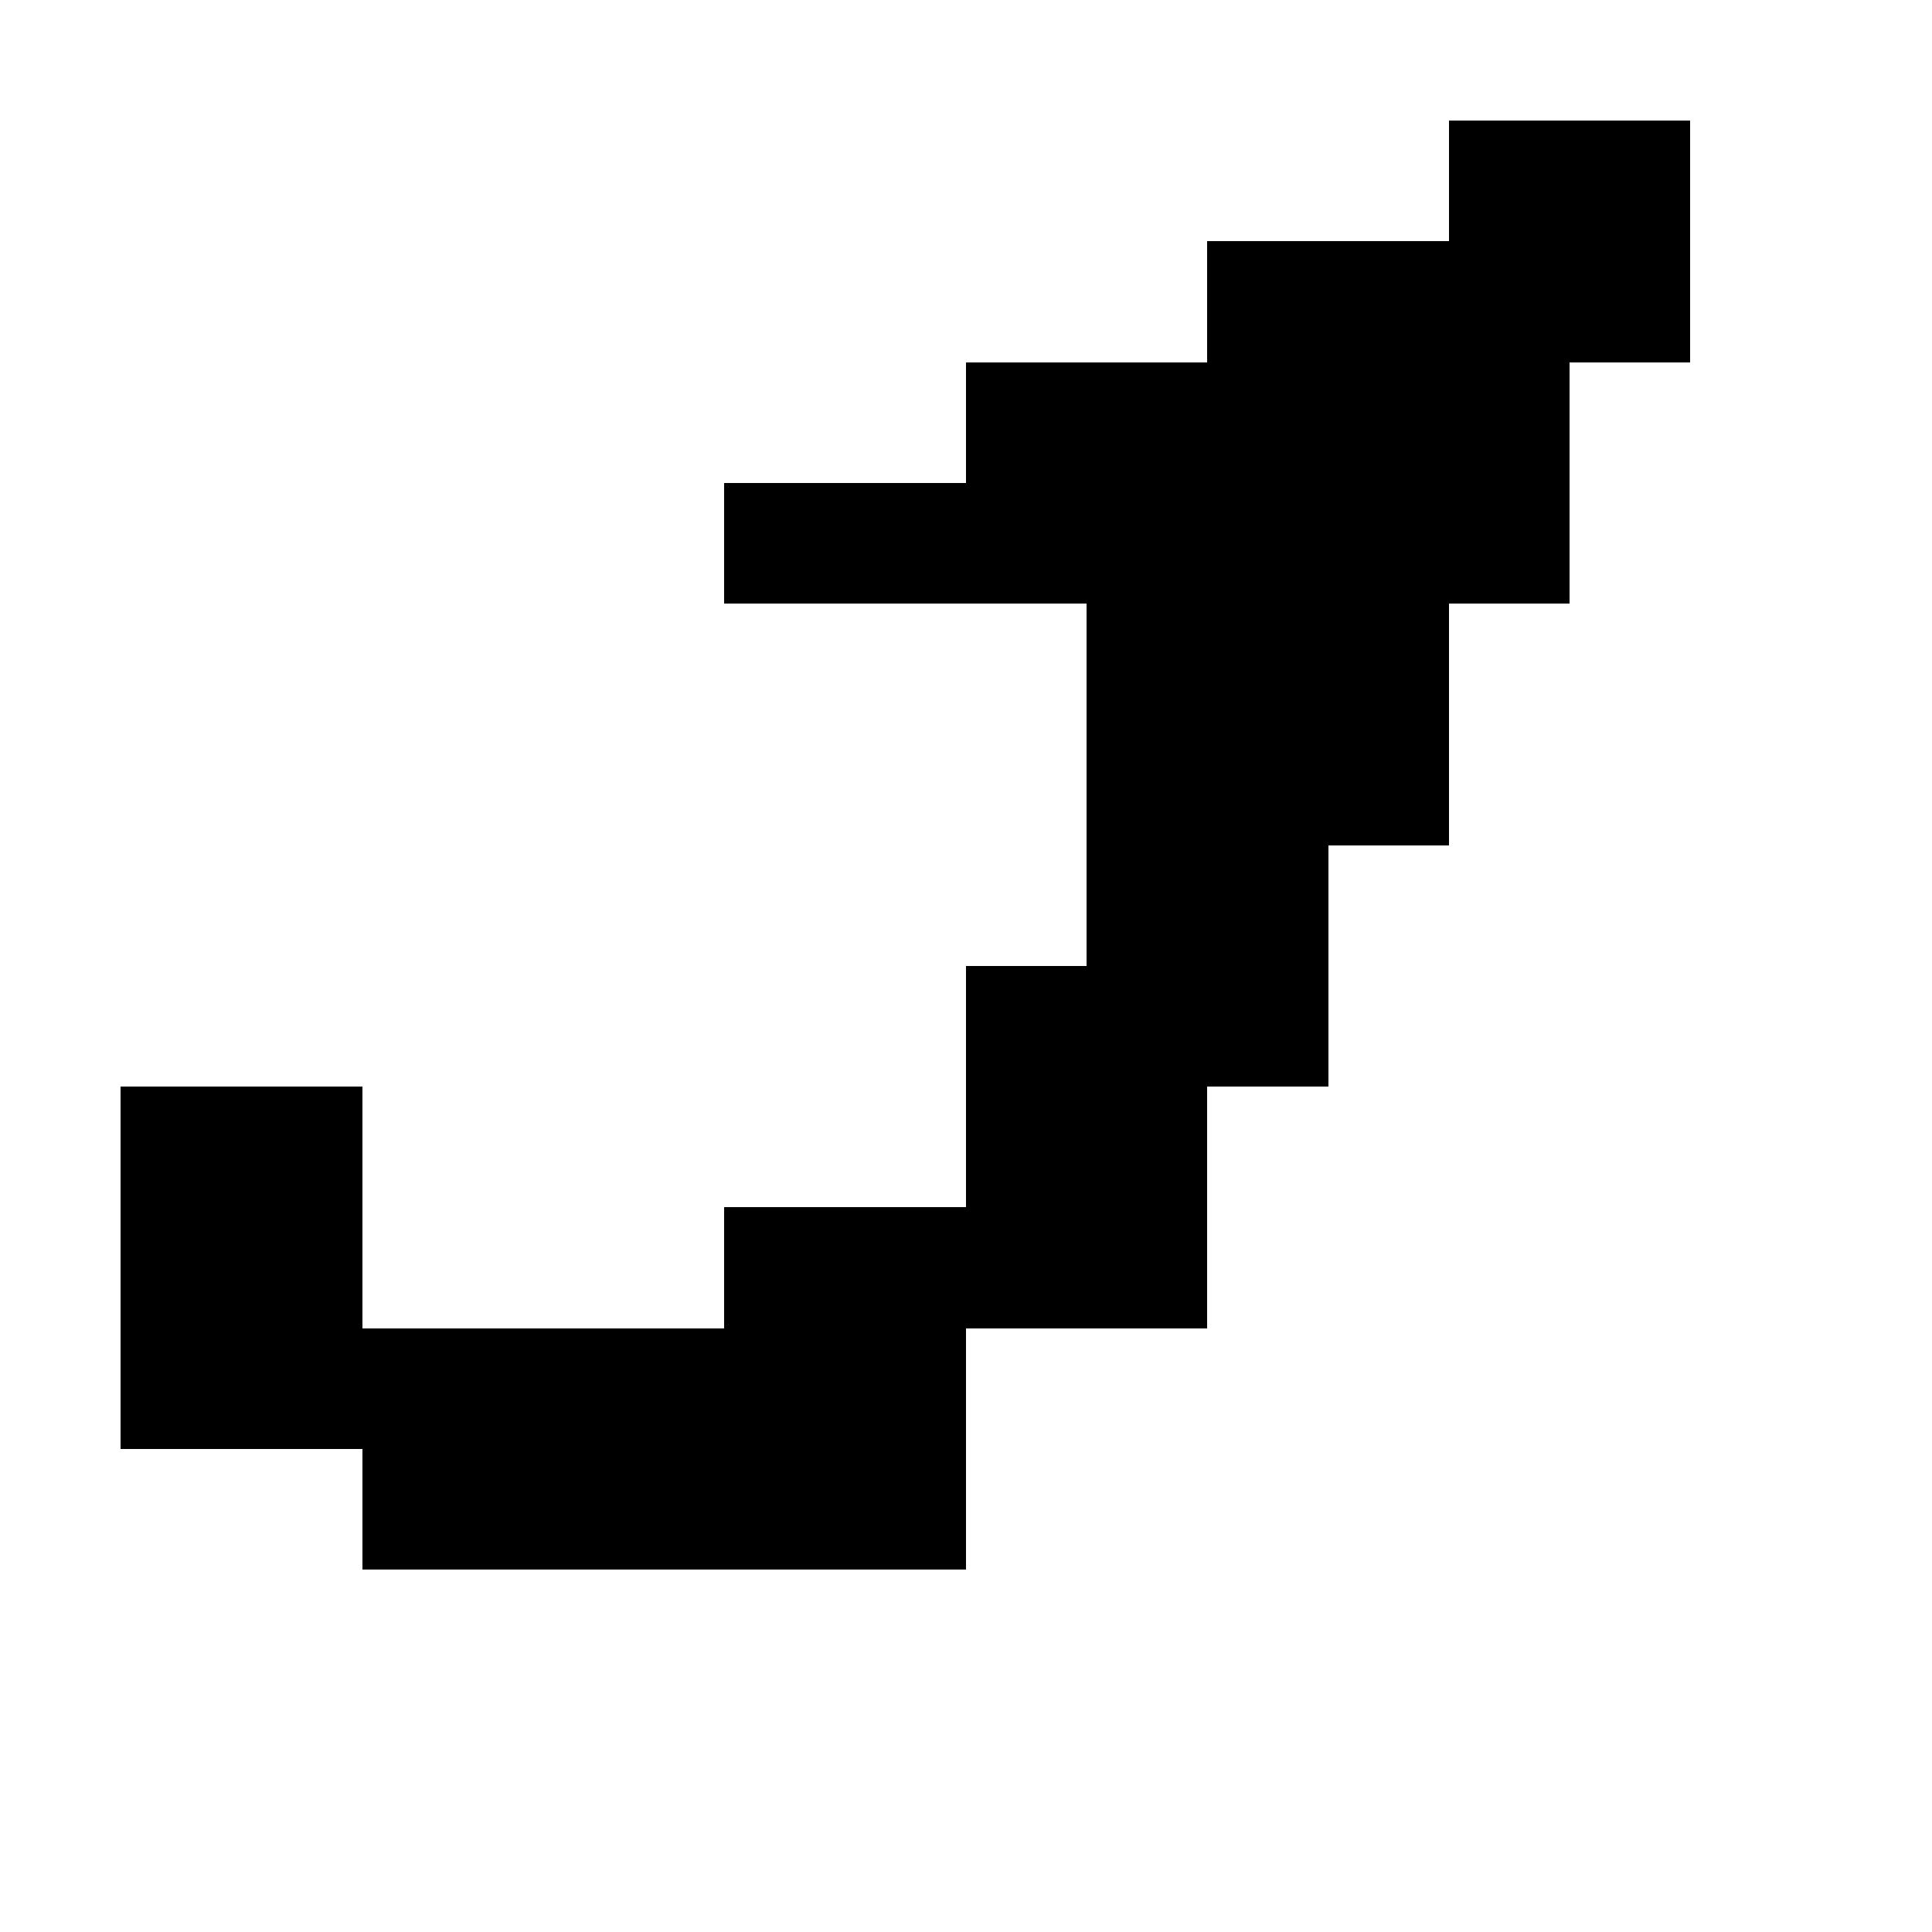
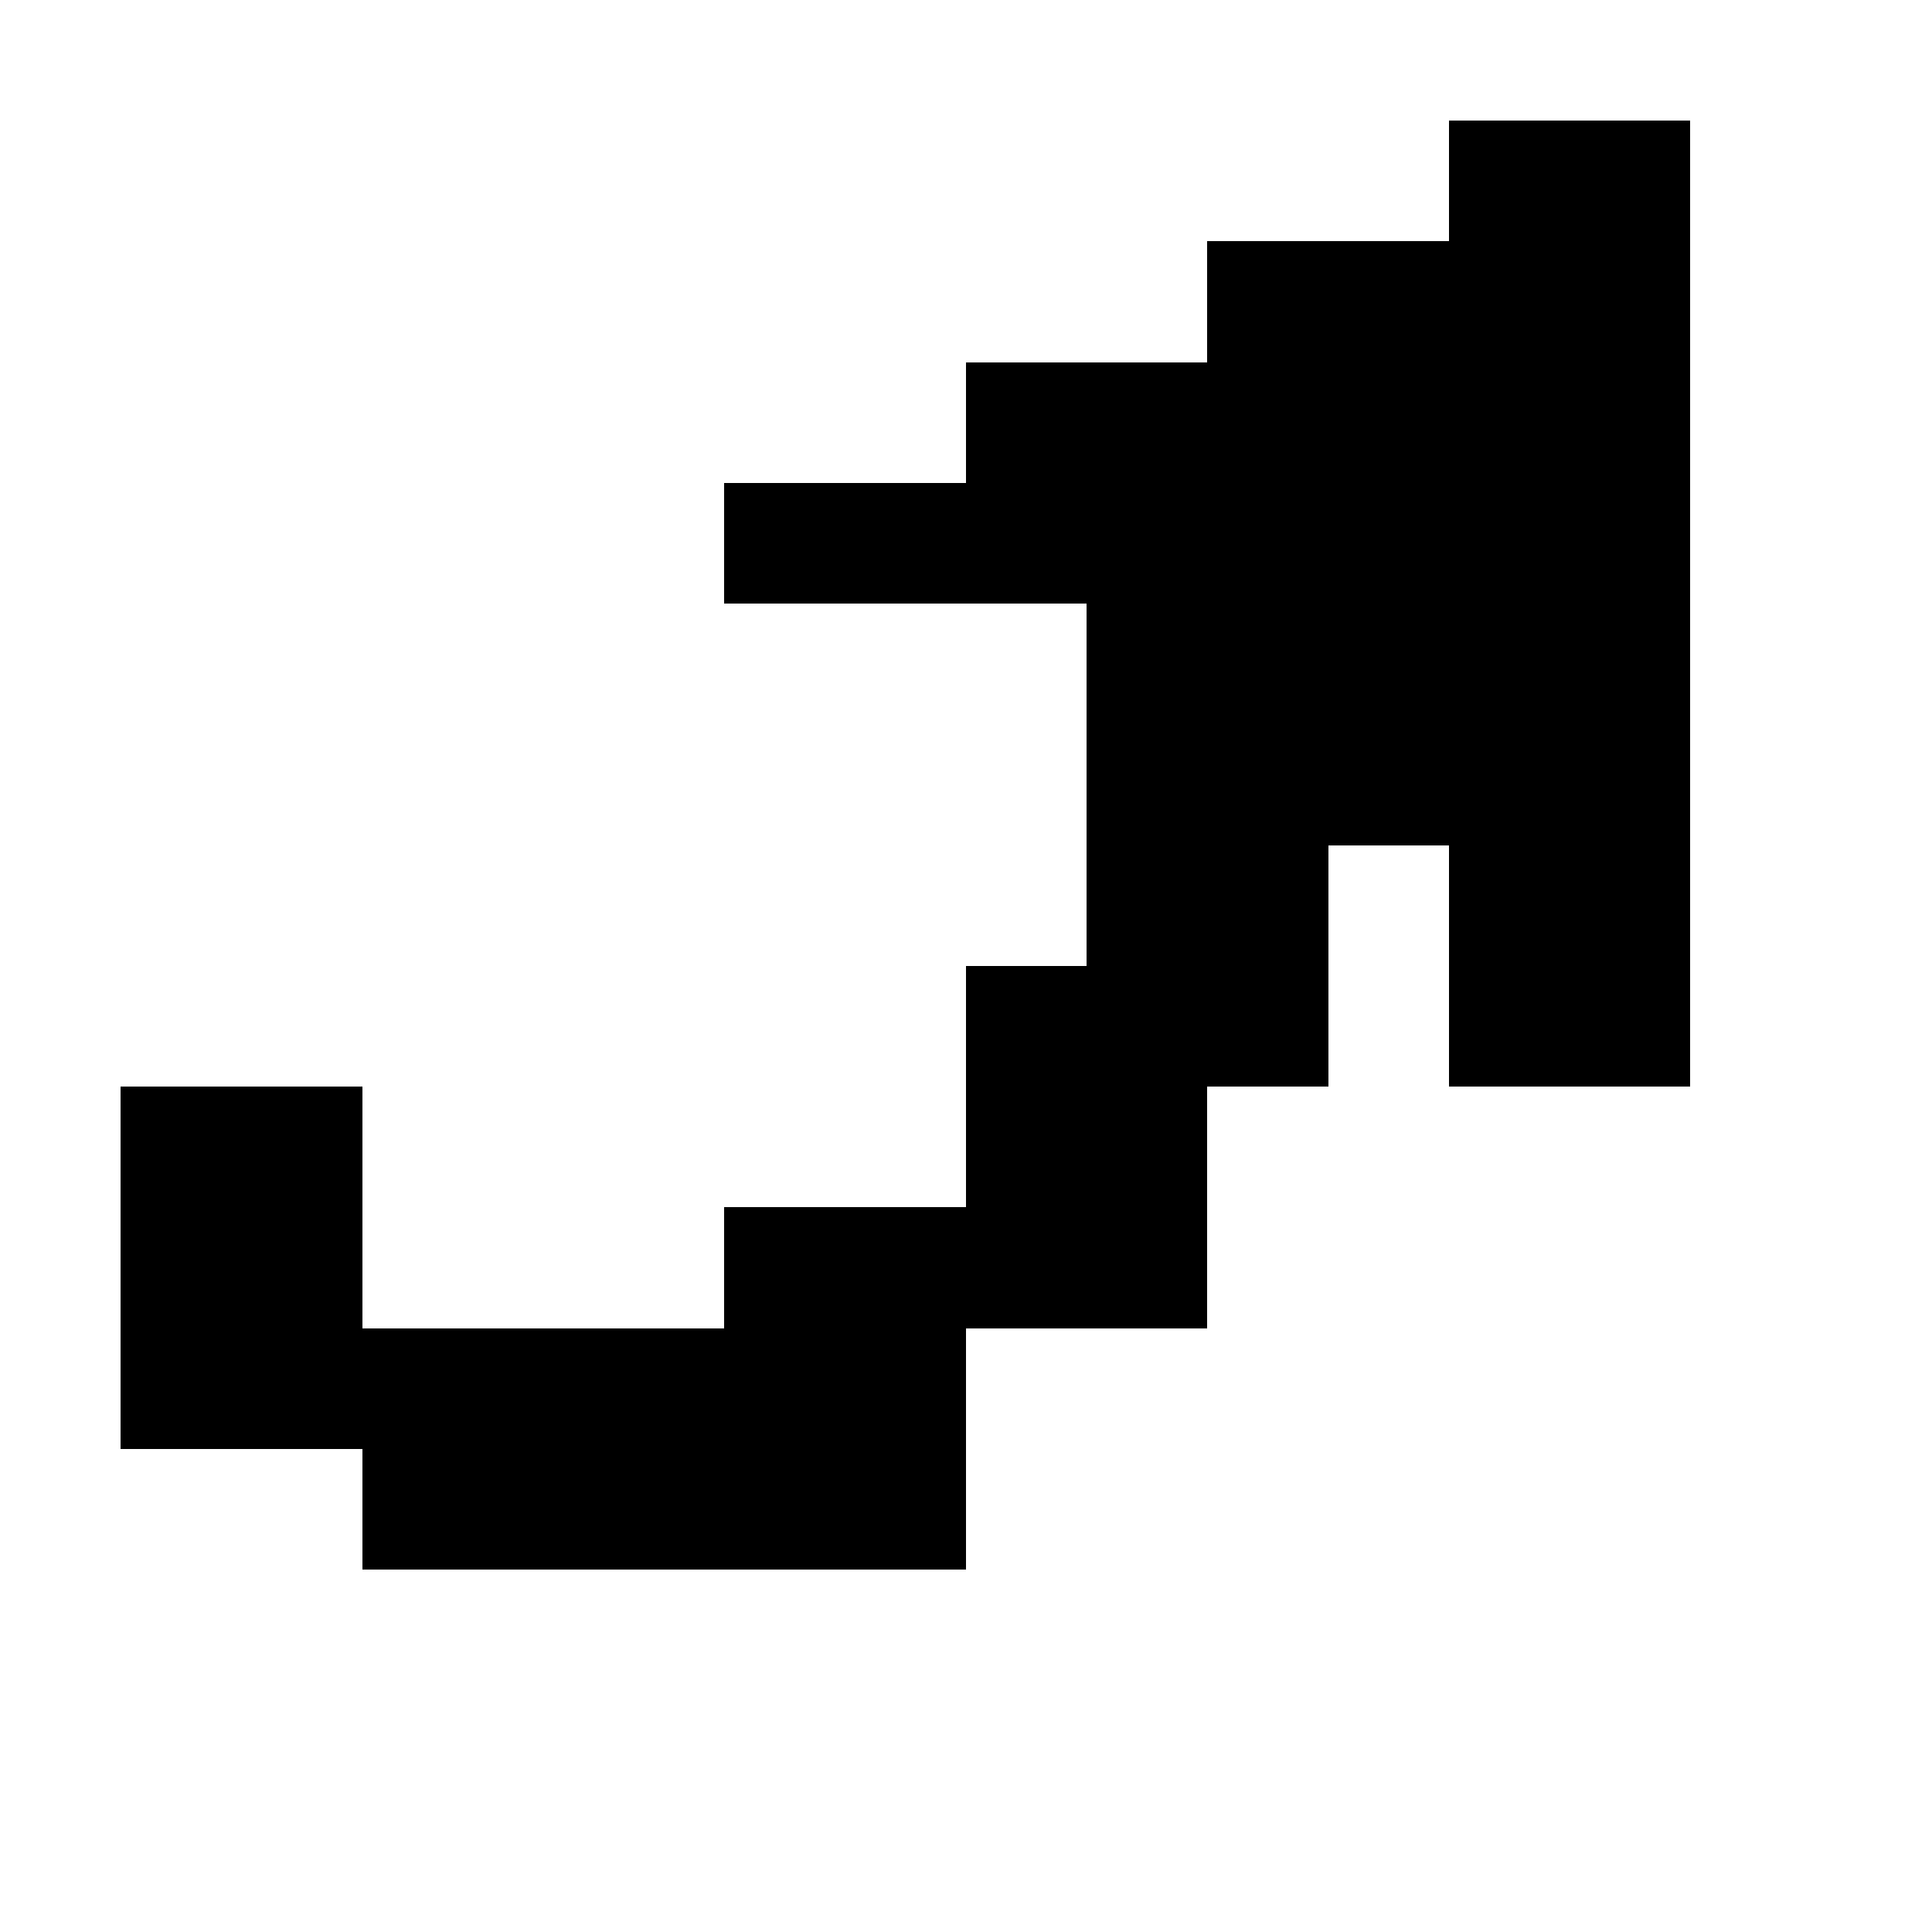
<svg xmlns="http://www.w3.org/2000/svg" viewBox="0 0 48 48" aria-hidden="true" fill="currentColor" shape-rendering="crispEdges">
-   <path d="M3 27h6v6h9v-3h6v-6h3V15h6v12h-3v6h-6v6H9v-3H3zM18 12h6V9h6V6h6V3h6v6h-3v6h-3v6h-6v-6H18z" />
+   <path d="M3 27h6v6h9v-3h6v-6h3V15h6v12h-3v6h-6v6H9v-3H3zM18 12h6V9h6V6h6V3h6v24h-6v-6h-6v-6H18z" />
</svg>
